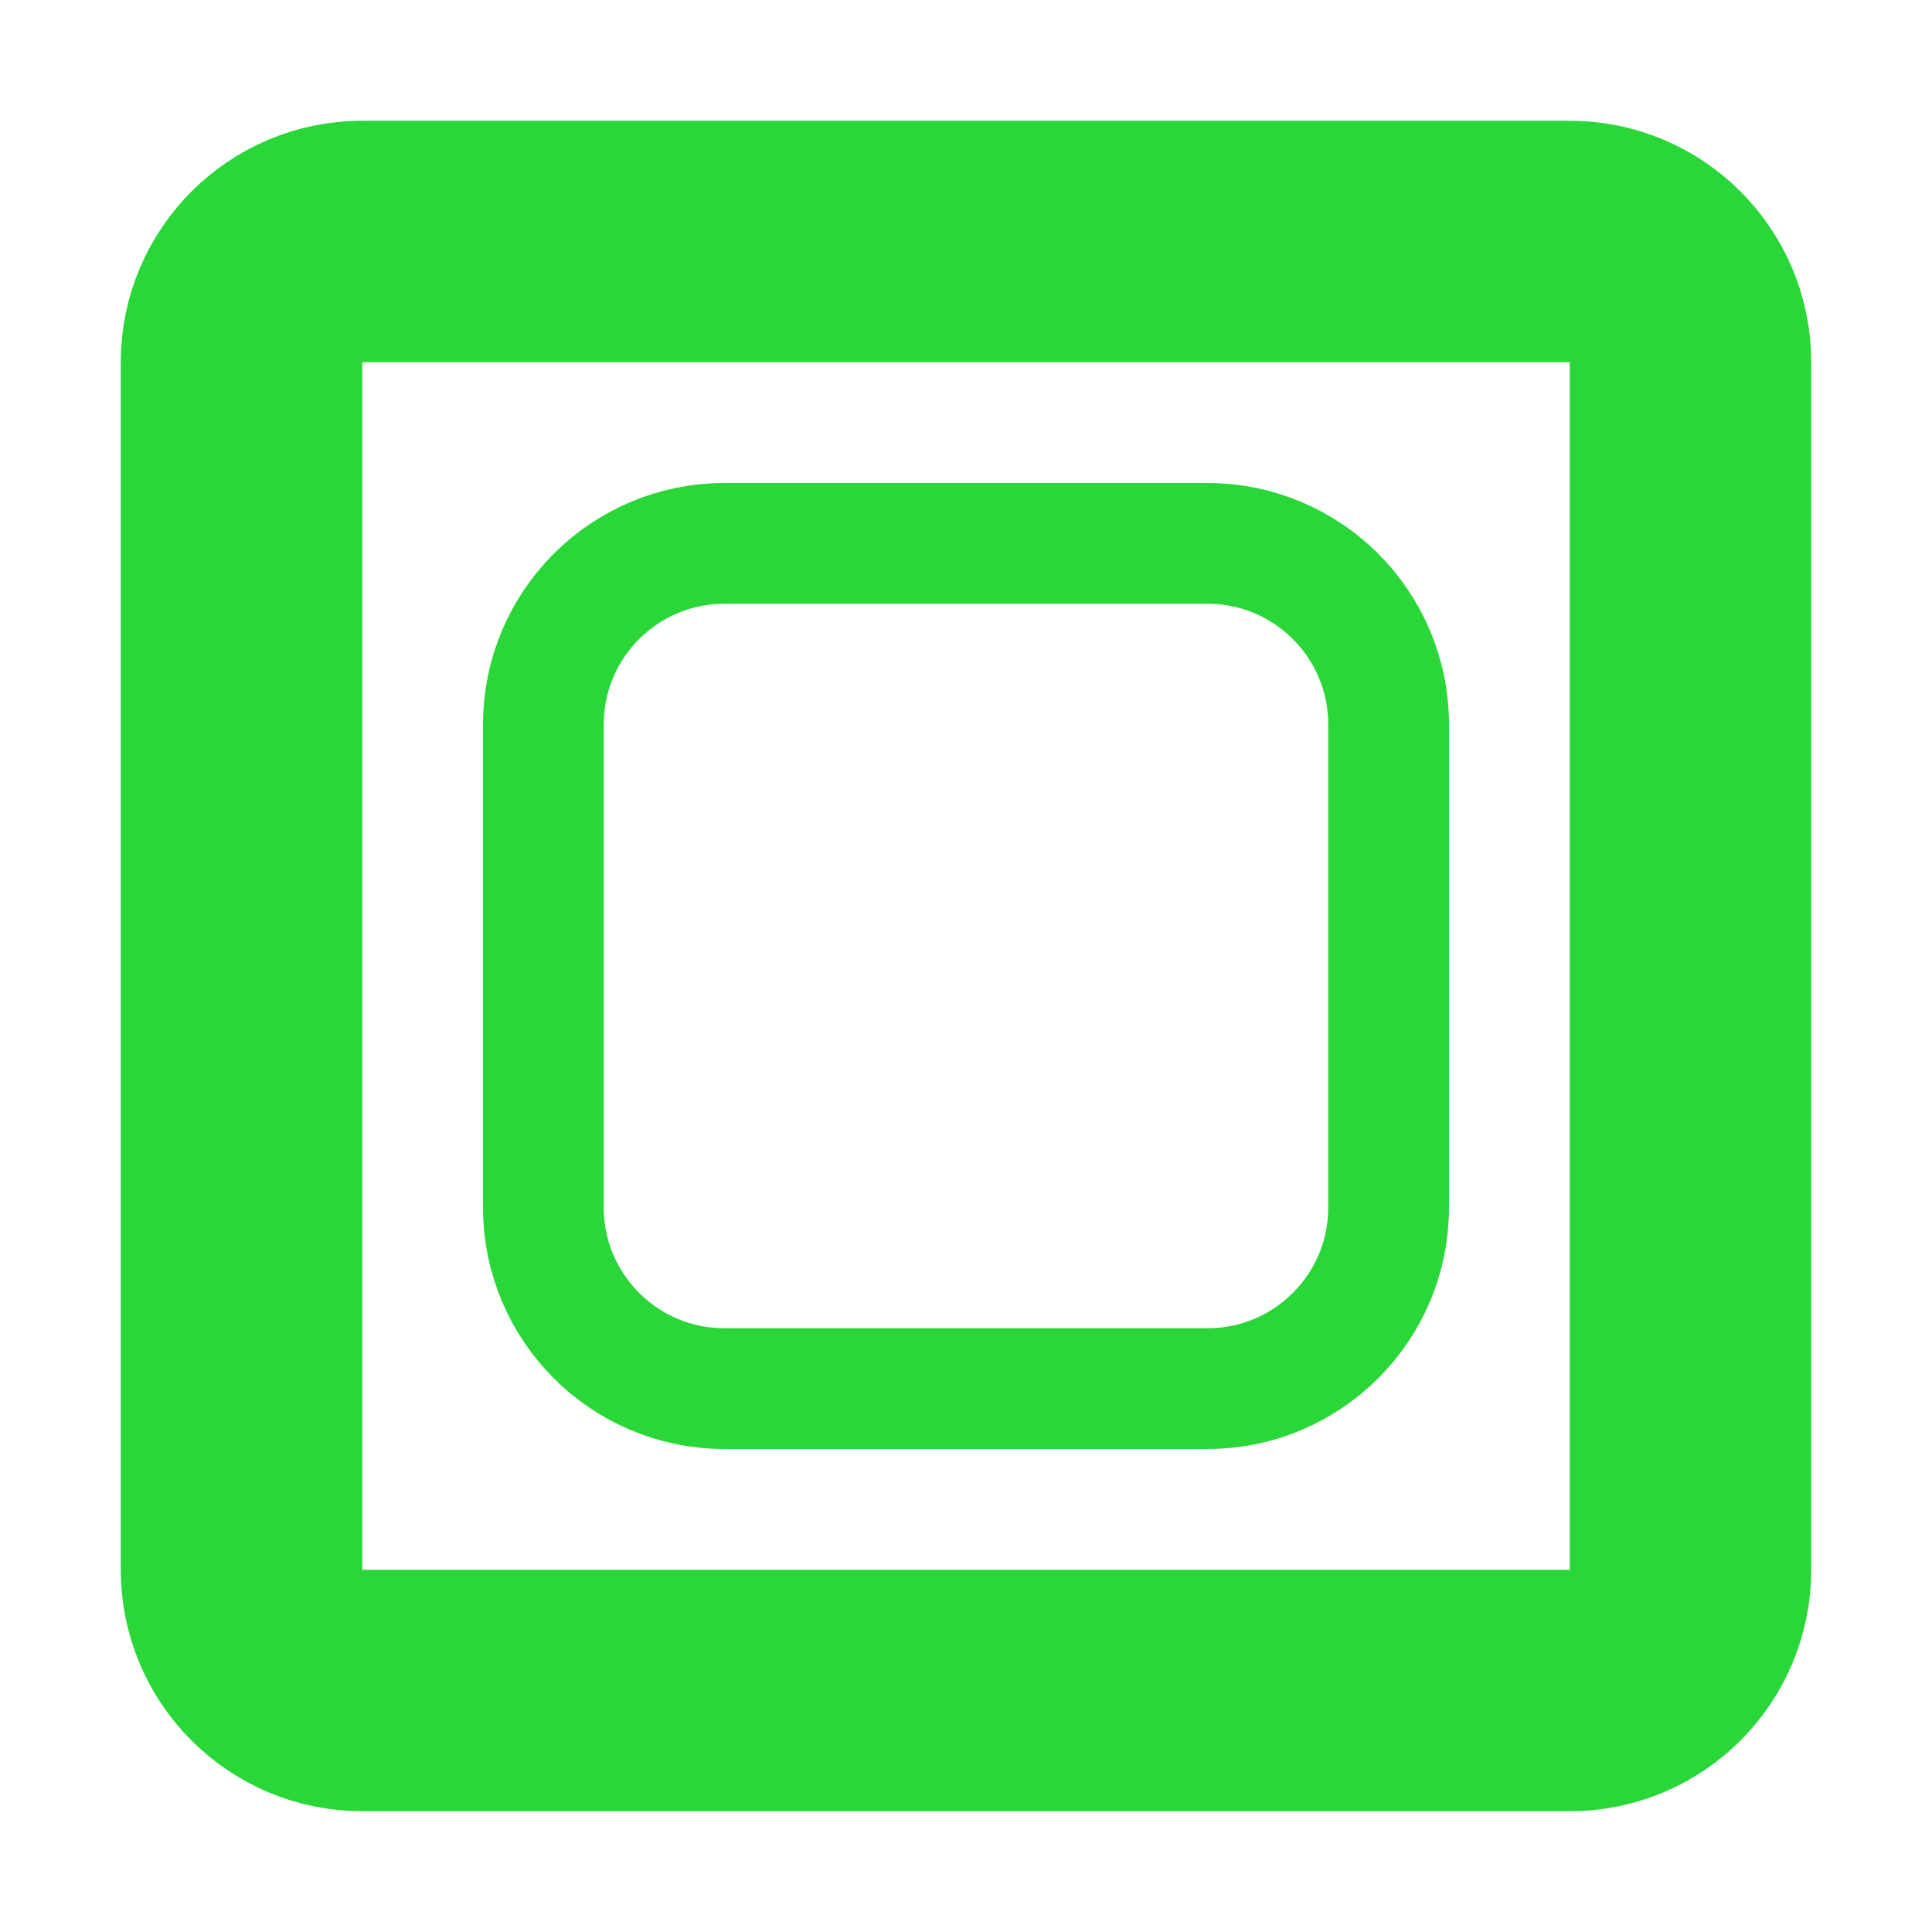
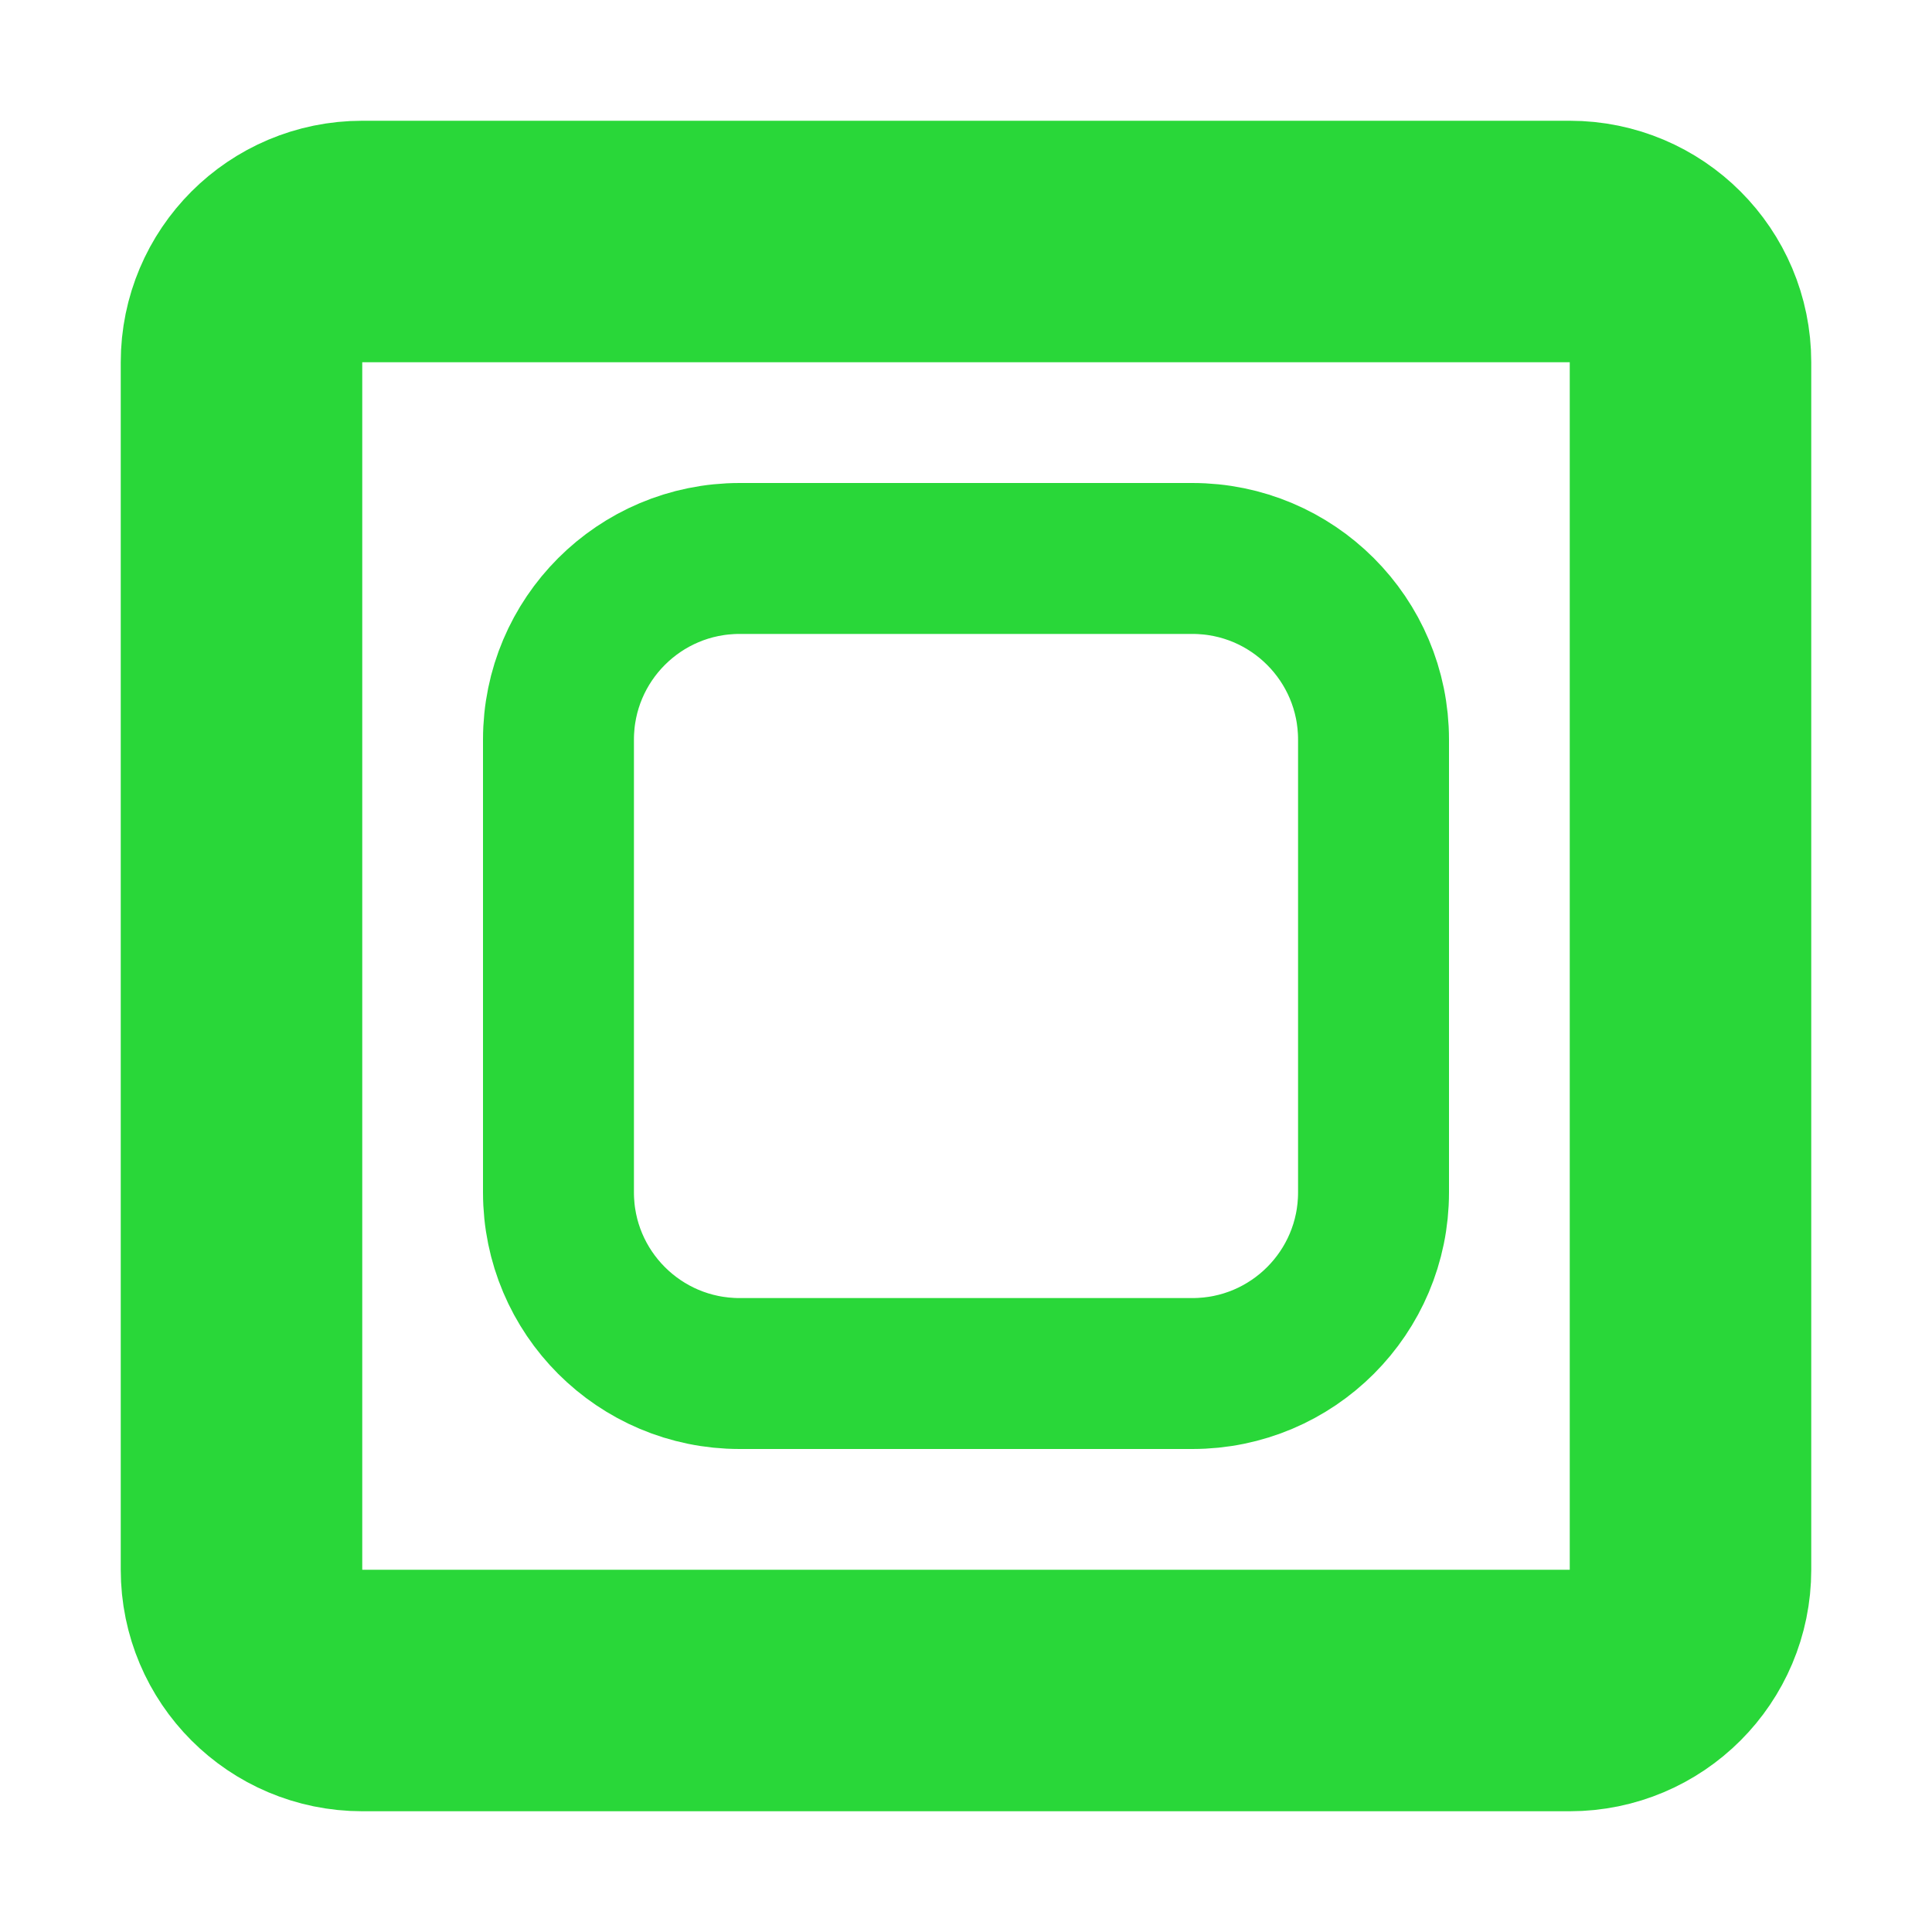
<svg xmlns="http://www.w3.org/2000/svg" height="16" viewBox="0 0 16 16" width="16">
  <g fill="none" stroke="#29d739">
    <rect x="2" y="2" rx="1" width="12" height="12" stroke-width="2" />
-     <rect x="4.5" y="4.5" rx="1.5" width="7" height="7" />
+     <rect x="4.625" y="4.625" rx="1.5" width="6.75" height="6.75" stroke-width="1.25" />
  </g>
</svg>
